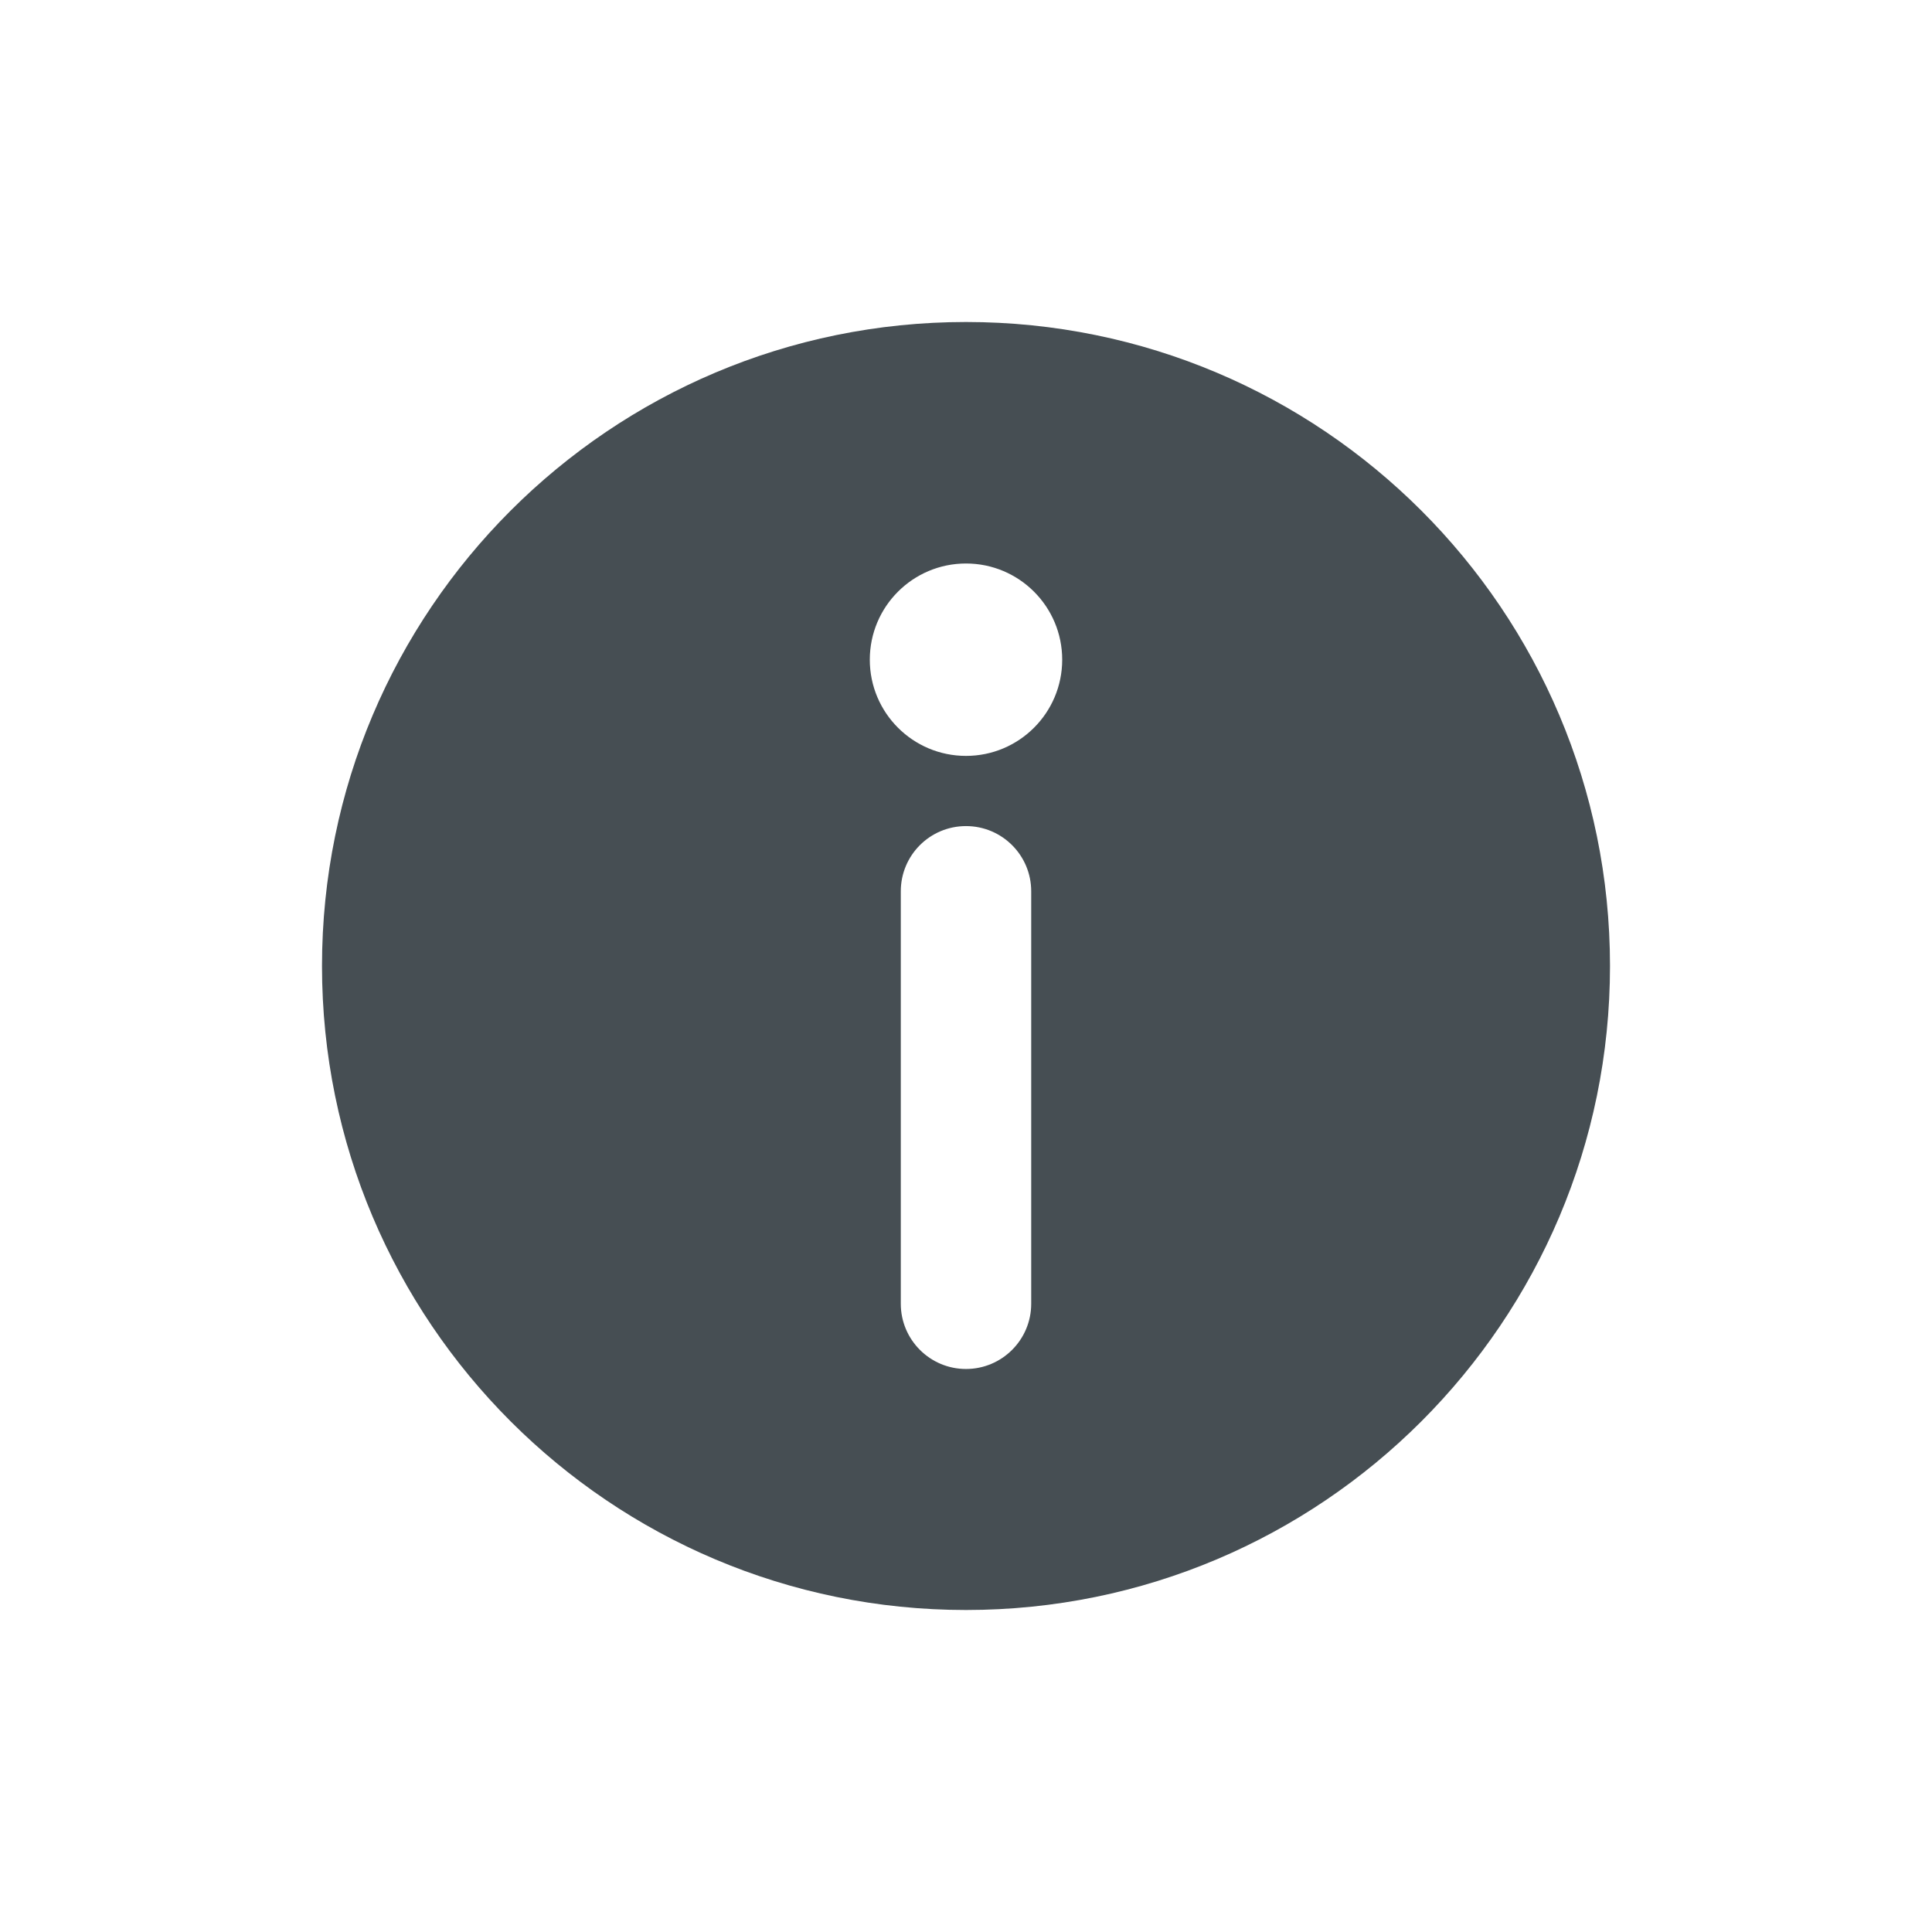
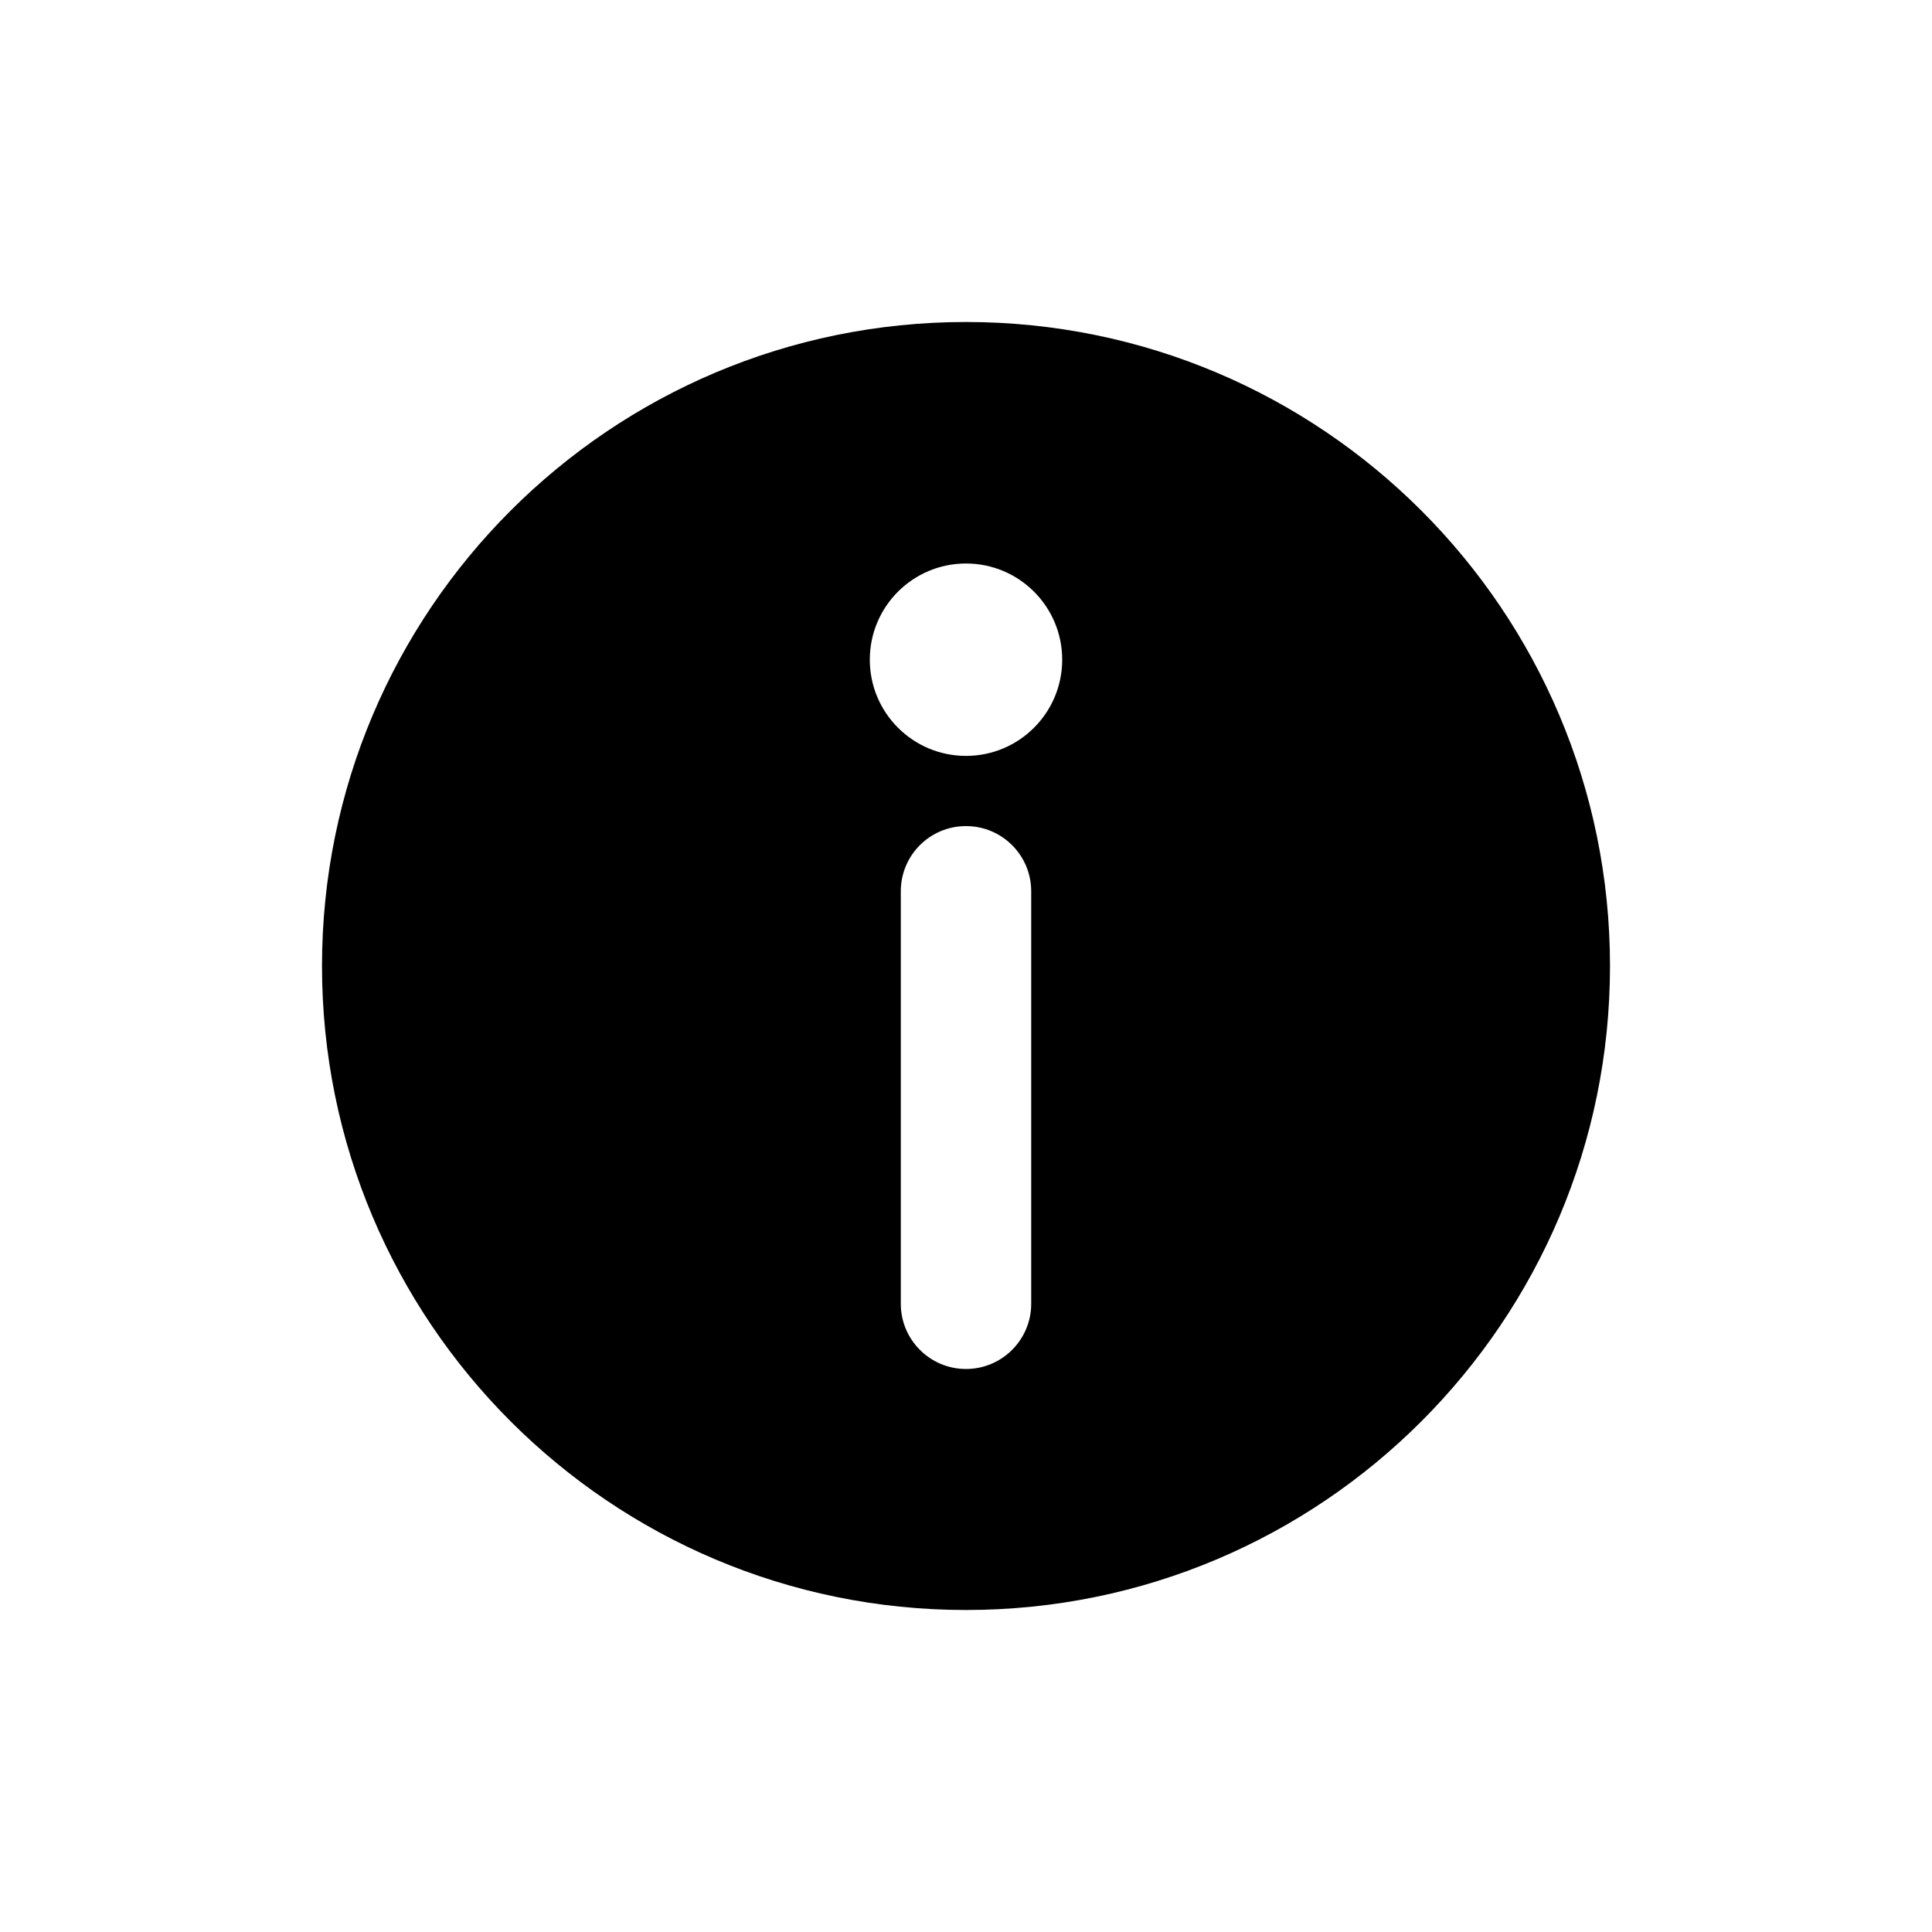
- <svg xmlns="http://www.w3.org/2000/svg" width="24" height="24" viewBox="0 0 24 24" fill="none">
-   <path fill-rule="evenodd" clip-rule="evenodd" d="M12 4C7.582 4 4 7.582 4 12C4 16.418 7.582 20 12 20C16.418 20 20 16.418 20 12C20 7.582 16.418 4 12 4ZM12 10.262C12.447 10.262 12.81 10.624 12.81 11.072L12.81 16.196C12.81 16.643 12.447 17.006 12 17.006C11.553 17.006 11.19 16.643 11.19 16.196L11.19 11.072C11.19 10.624 11.552 10.262 12 10.262ZM10.805 8.195C10.805 7.535 11.34 7 12 7C12.66 7 13.195 7.535 13.195 8.195C13.195 8.855 12.66 9.39 12 9.39C11.34 9.39 10.805 8.855 10.805 8.195Z" fill="#464E53" />
+ <svg xmlns="http://www.w3.org/2000/svg" width="24" height="24" viewBox="0 0 24 24">
+   <path fill-rule="evenodd" clip-rule="evenodd" d="M12 4C7.582 4 4 7.582 4 12C4 16.418 7.582 20 12 20C16.418 20 20 16.418 20 12C20 7.582 16.418 4 12 4ZM12 10.262C12.447 10.262 12.81 10.624 12.81 11.072L12.81 16.196C12.81 16.643 12.447 17.006 12 17.006C11.553 17.006 11.19 16.643 11.19 16.196L11.19 11.072C11.19 10.624 11.552 10.262 12 10.262ZM10.805 8.195C10.805 7.535 11.34 7 12 7C12.66 7 13.195 7.535 13.195 8.195C13.195 8.855 12.66 9.39 12 9.39C11.34 9.39 10.805 8.855 10.805 8.195Z" />
</svg>
